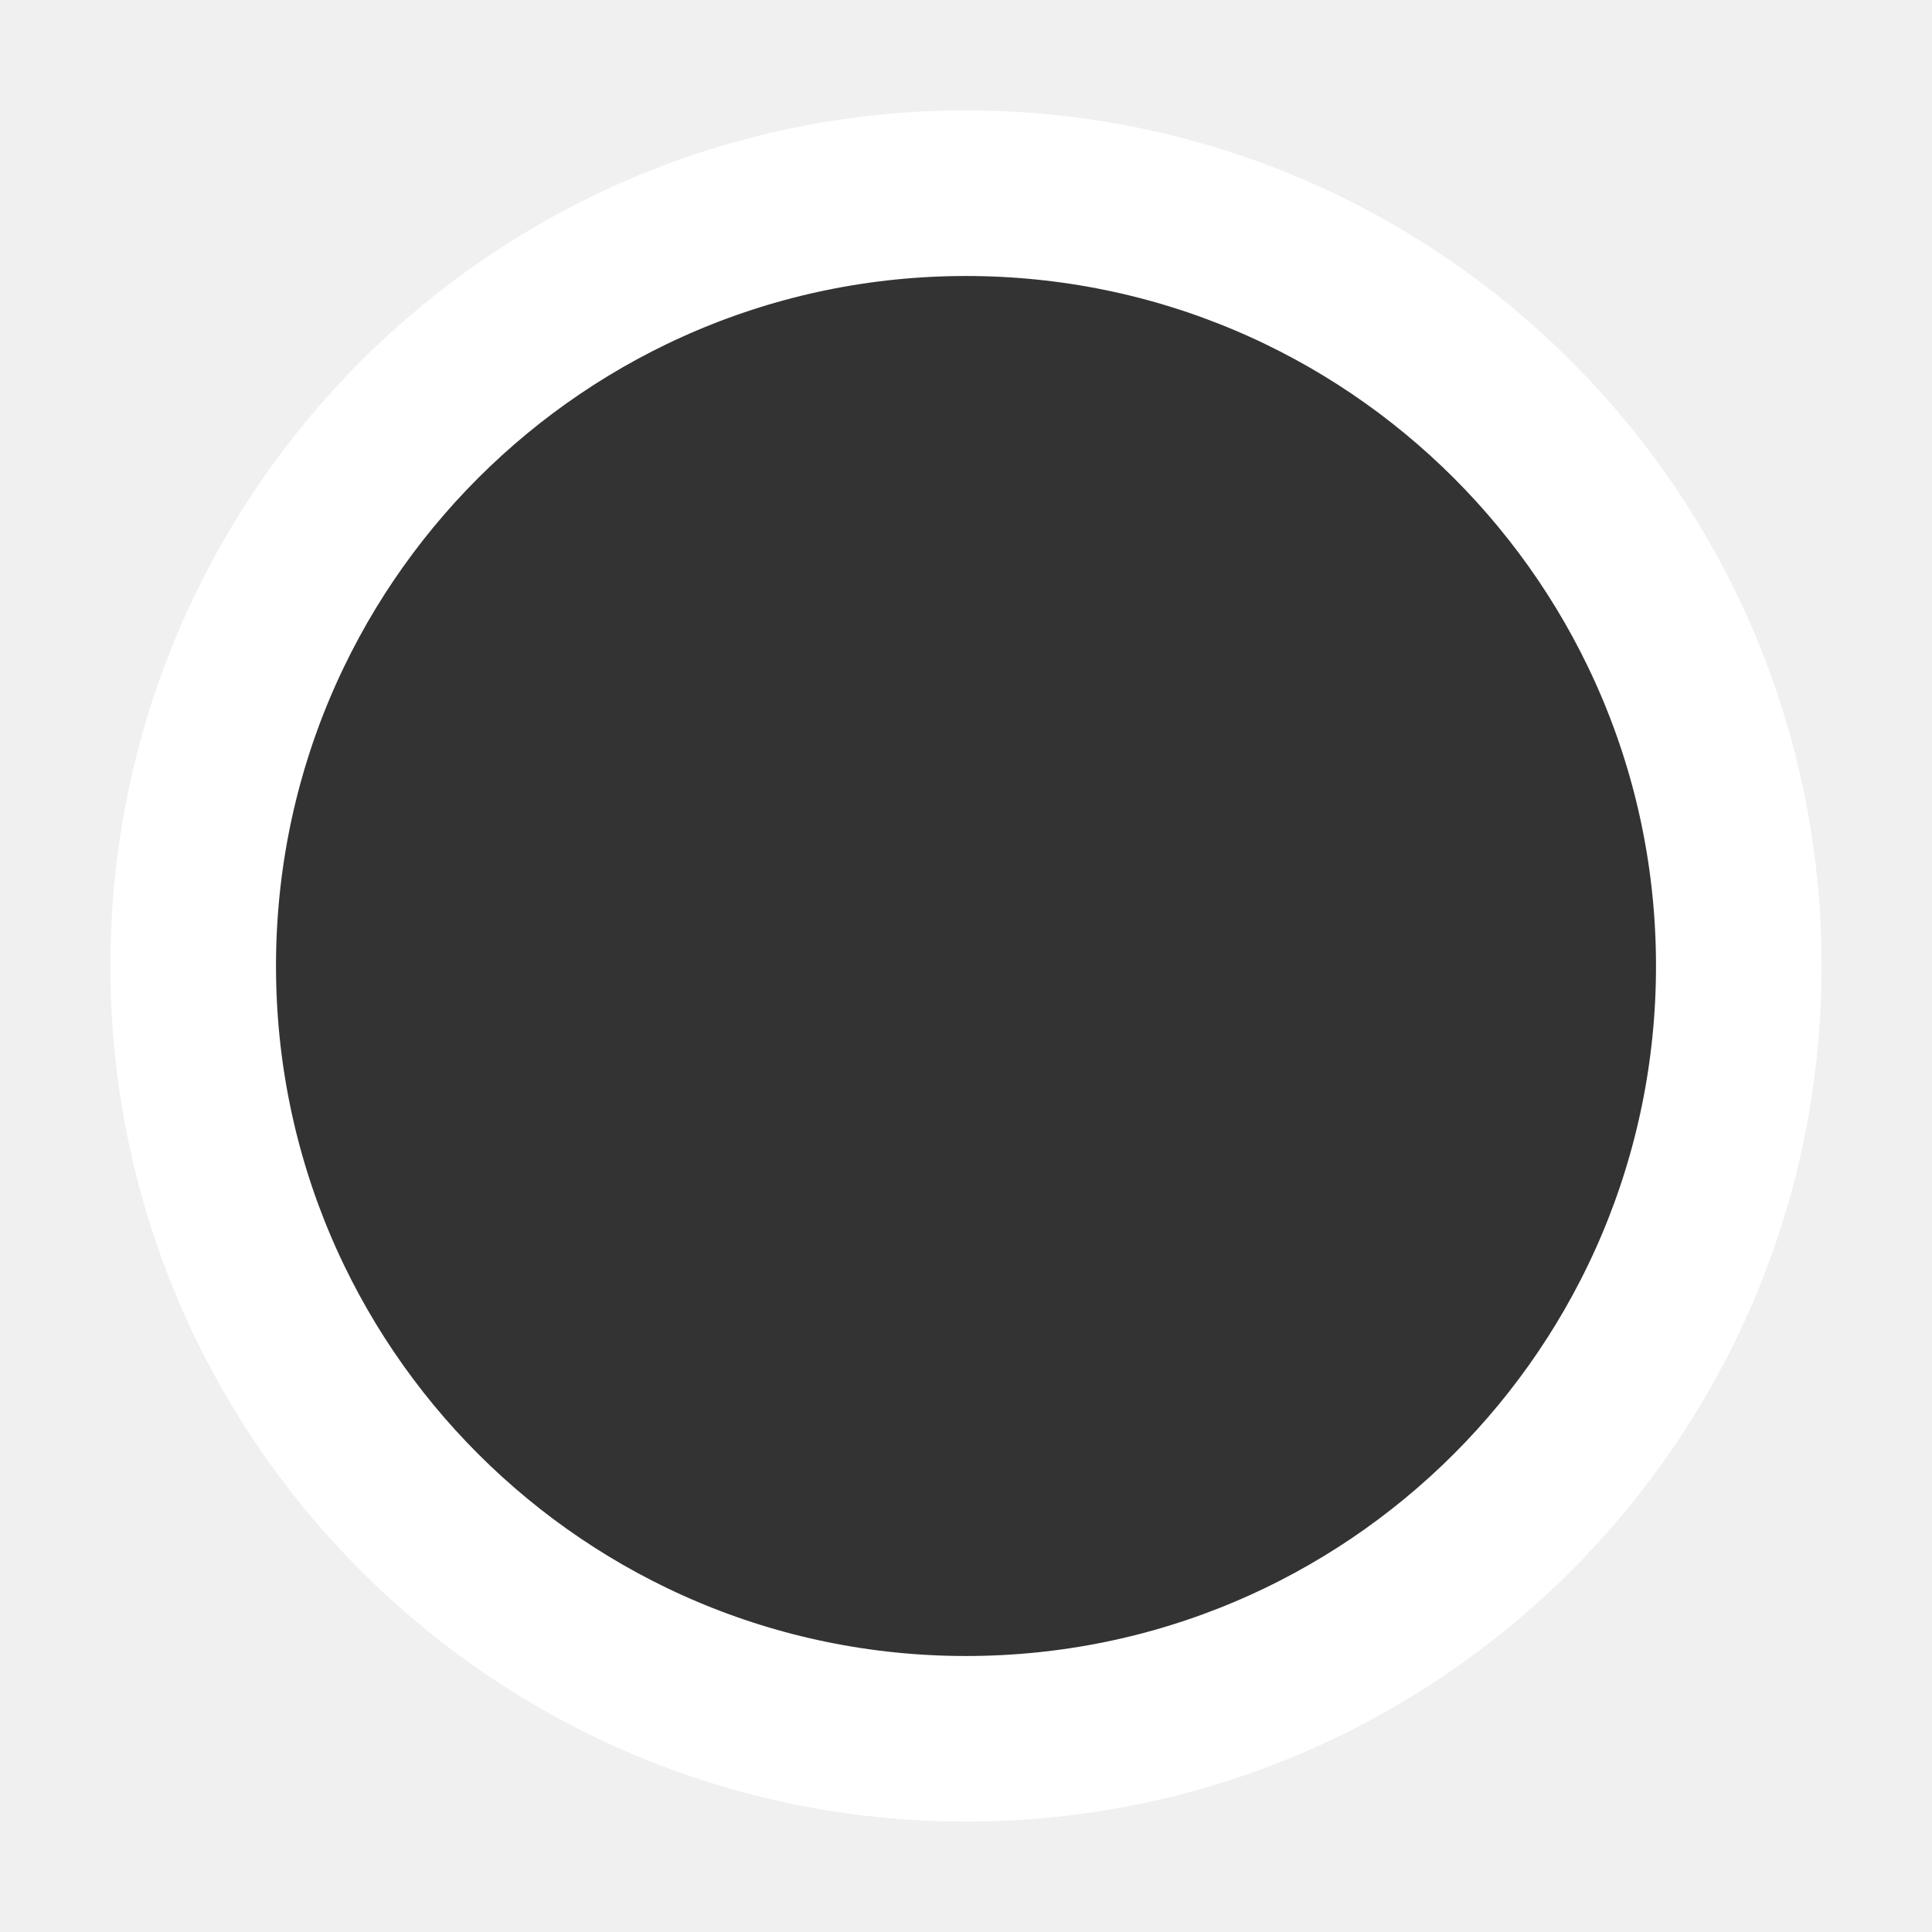
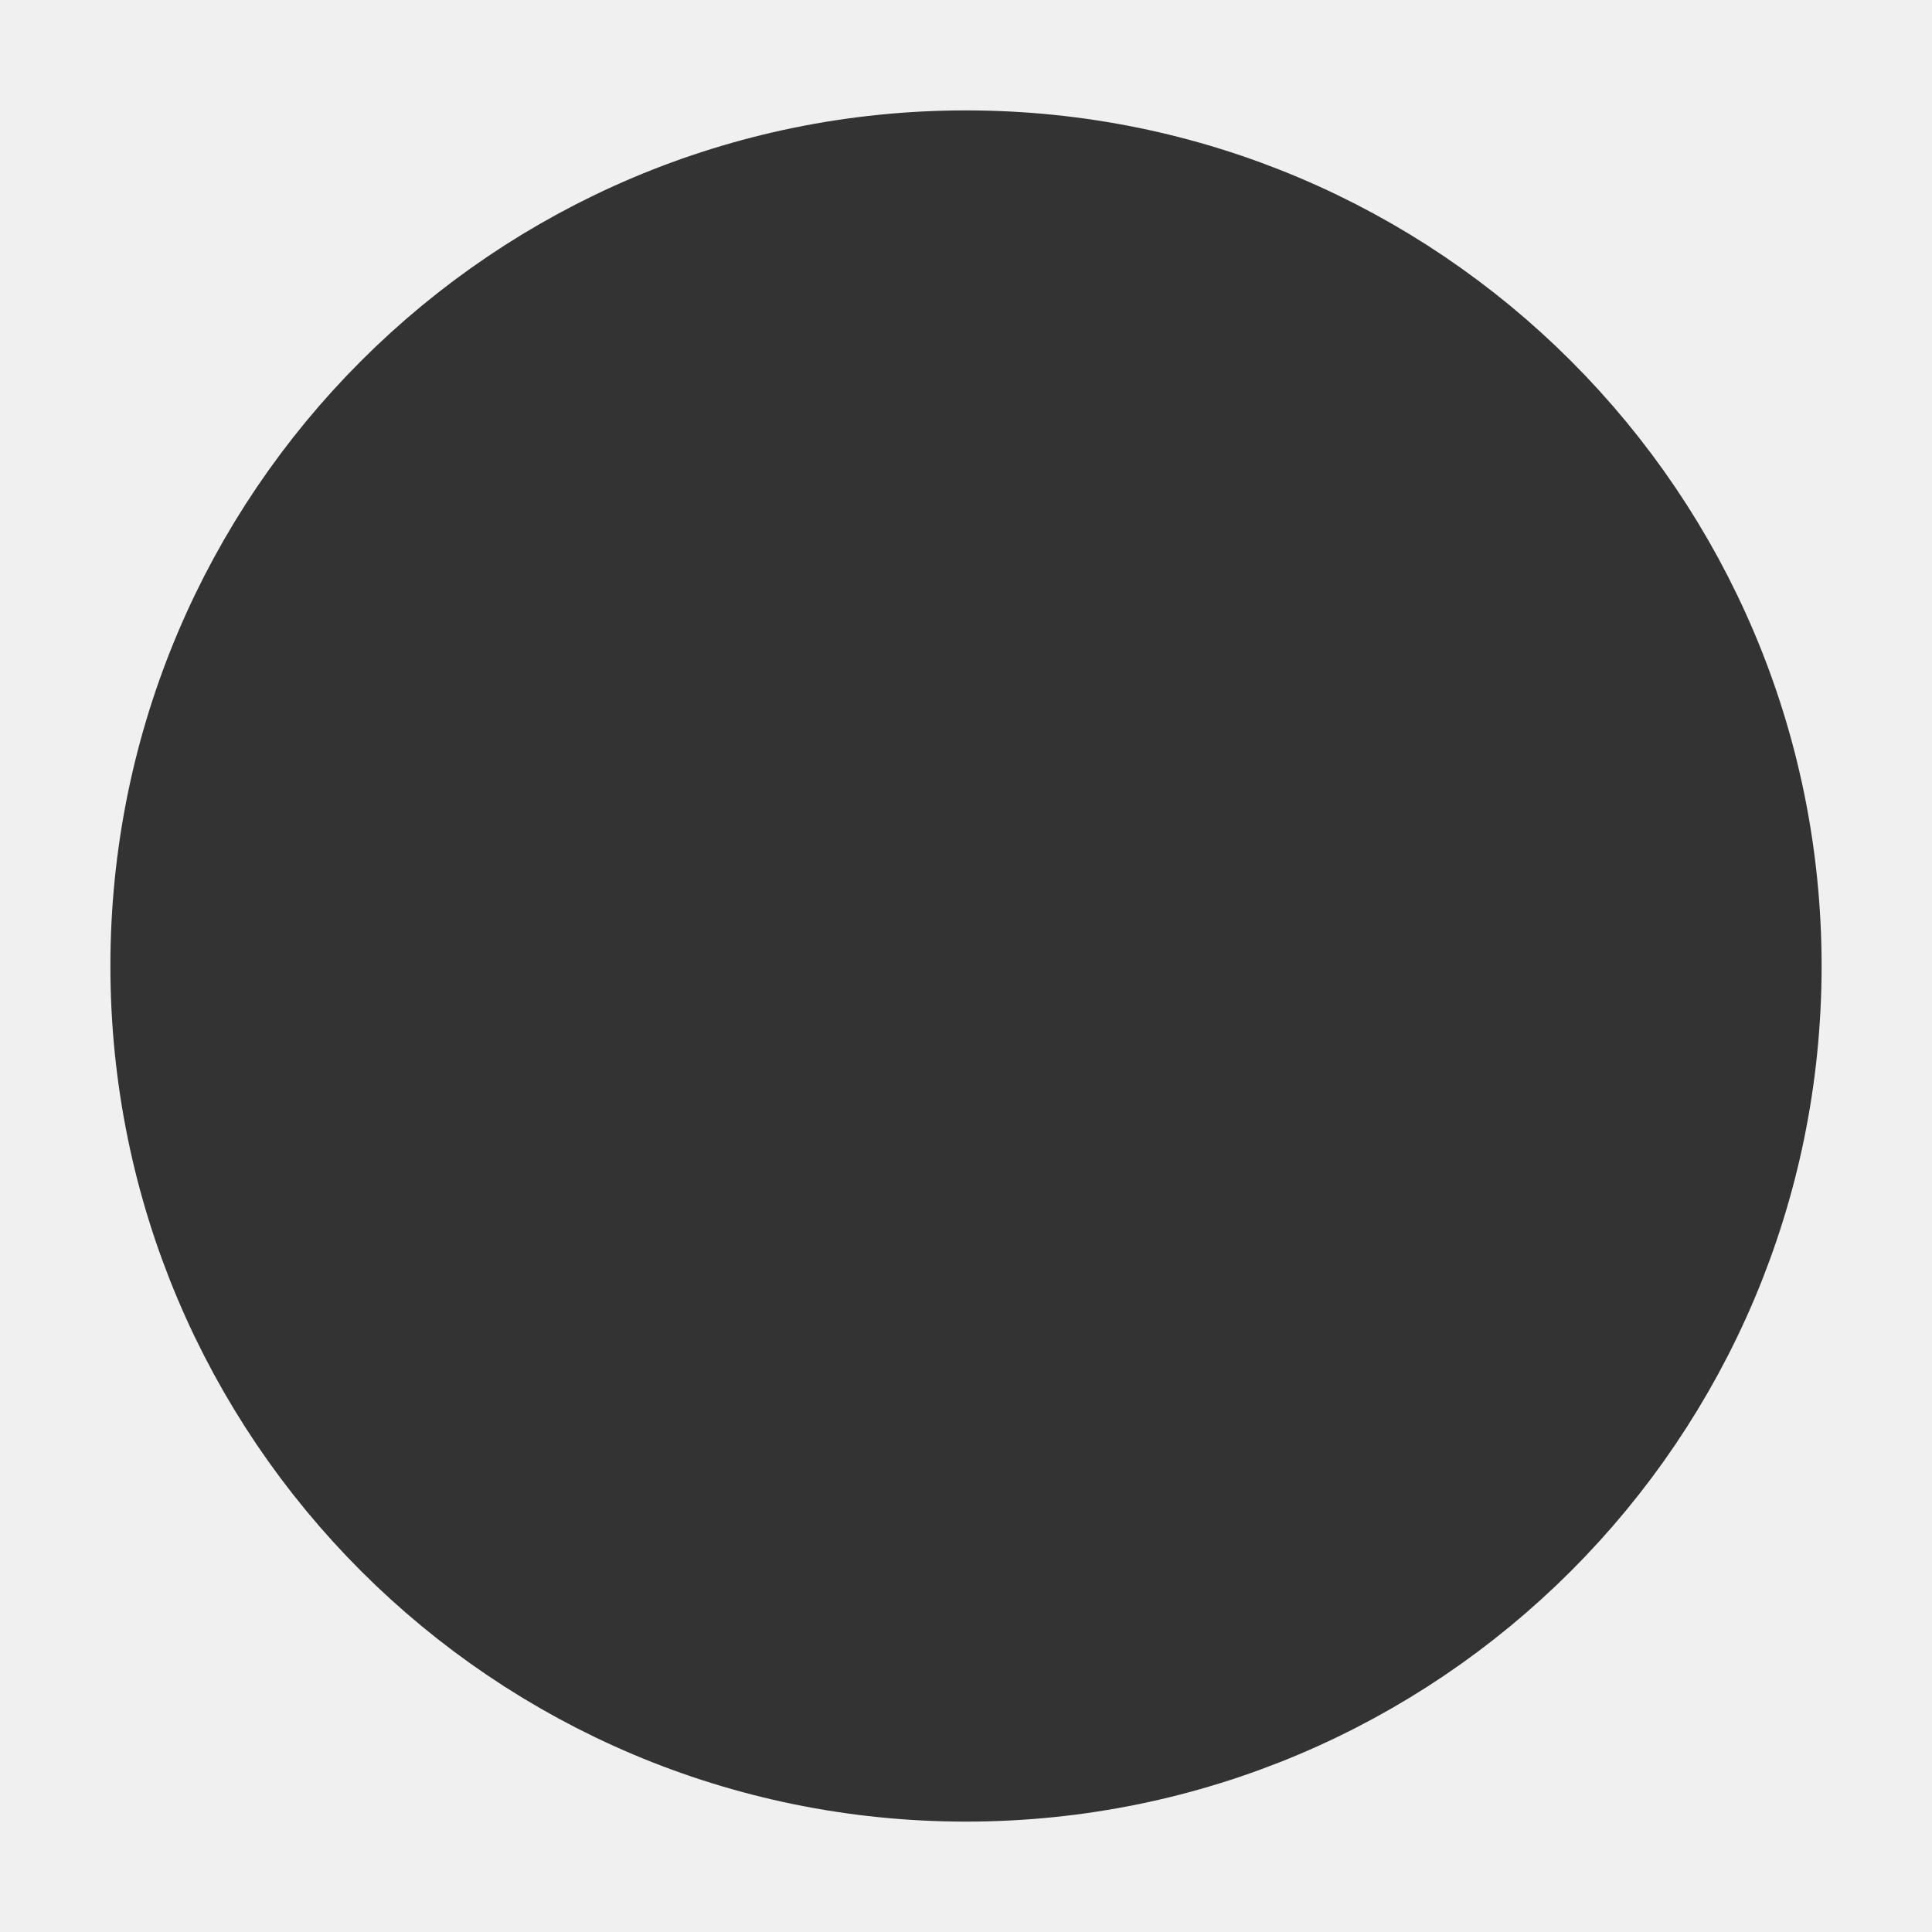
<svg xmlns="http://www.w3.org/2000/svg" width="14" height="14" viewBox="0 0 14 14" fill="none">
  <g id="_item-dot">
-     <circle id="Ellipse 396" cx="7" cy="7" r="5.6" fill="#333333" stroke="white" stroke-width="1.2" />
+     <circle id="Ellipse 396" cx="7" cy="7" r="5.6" fill="#333333" stroke="#333333" stroke-width="1.2" />
  </g>
</svg>
